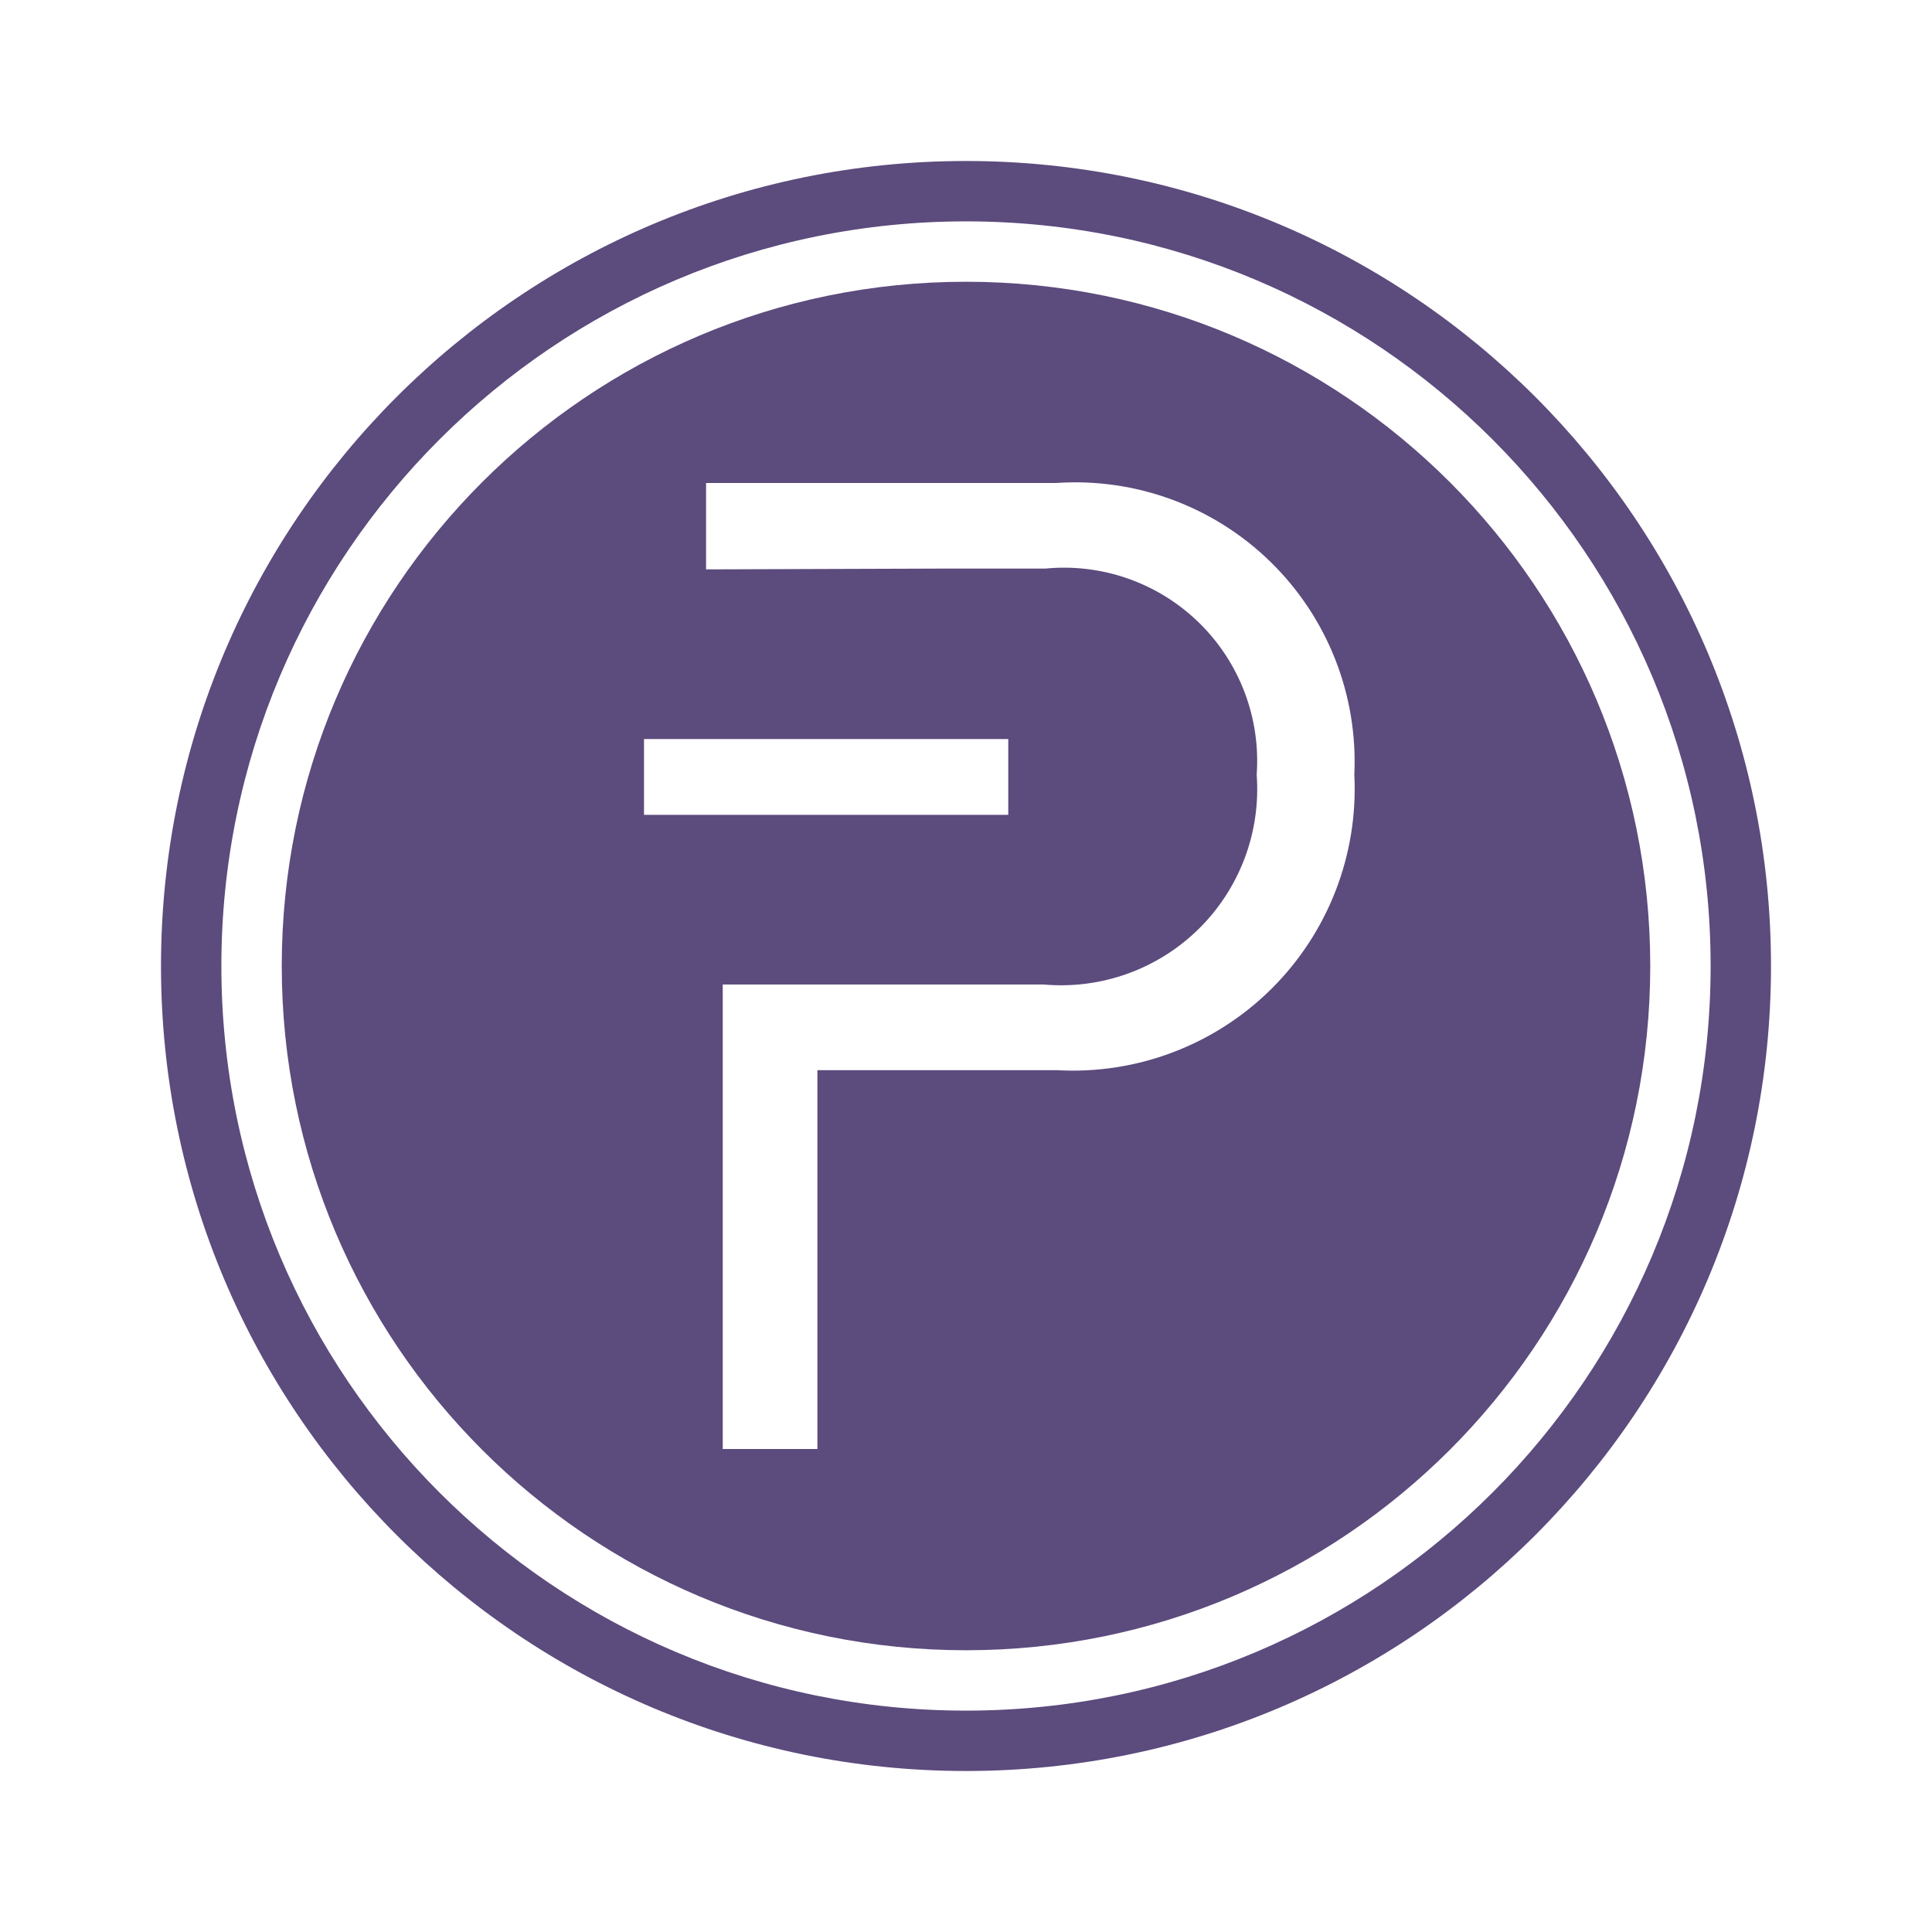
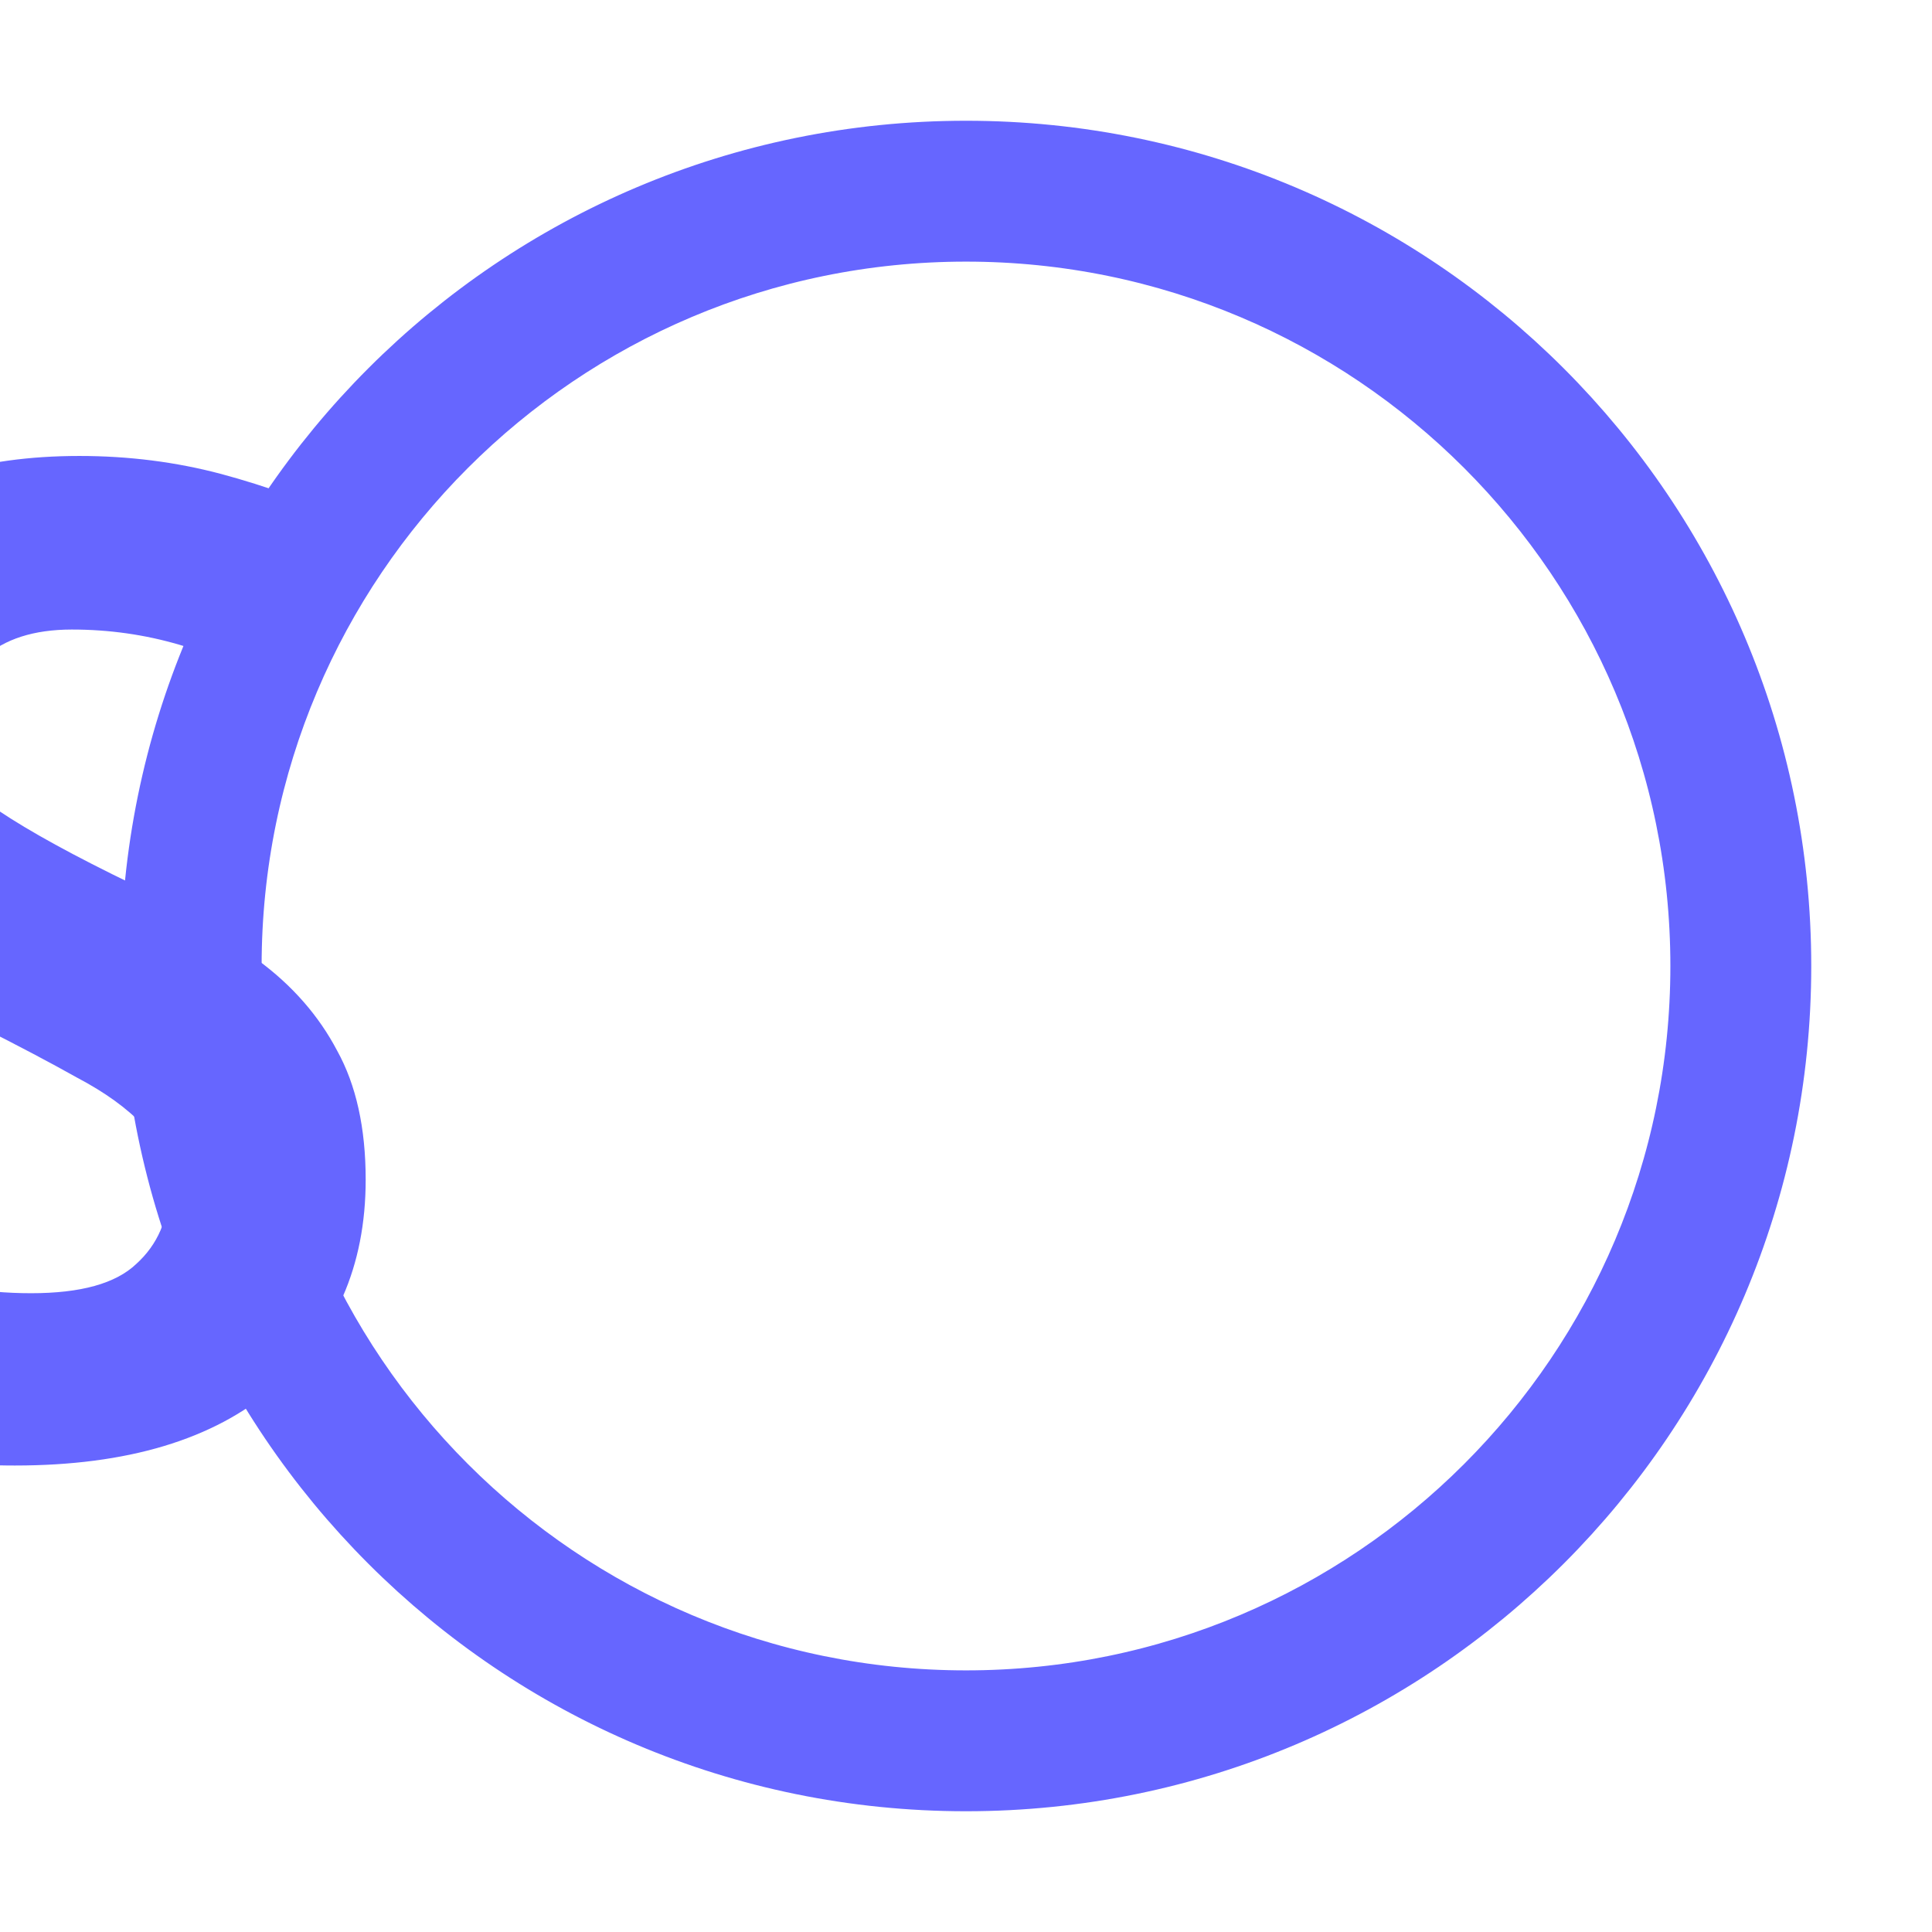
- <svg xmlns="http://www.w3.org/2000/svg" id="ic_piv" width="24" height="24" viewBox="0 0 24 24">
-   <defs>
-     <style type="text/css">
+ <svg xmlns="http://www.w3.org/2000/svg" id="ic_piv" width="24" height="24" viewBox="0 0 24 24" version="1.1">
+   <defs id="defs4">
+     <style type="text/css" id="style2">
            .cls-1{fill:#5c4b7d}.cls-2{fill:none}
        </style>
  </defs>
  <g id="Group_8935" data-name="Group 8935">
-     <g id="Group_8934" data-name="Group 8934">
-       <path id="Path_18928" d="M12 2a10 10 0 1 0 10 10A10 10 0 0 0 12 2zm0 19.25A9.25 9.25 0 1 1 21.25 12 9.25 9.25 0 0 1 12 21.25z" class="cls-1" data-name="Path 18928" />
-       <path id="Path_18929" d="M12 3.5a8.5 8.5 0 1 0 8.5 8.5A8.5 8.5 0 0 0 12 3.5zM8 9.181h4.525v.941H8zm5.127 4.113h-2.973V18H8.978v-5.77h3.989a2.436 2.436 0 0 0 2.644-2.607 2.4 2.4 0 0 0-2.625-2.56h-1.242l-2.973.01V6h4.346a3.47 3.47 0 0 1 3.707 3.623 3.5 3.5 0 0 1-3.697 3.671z" class="cls-1" data-name="Path 18929" />
+     <g id="Group_8934" data-name="Group 8934" style="stroke:#6666ff;stroke-opacity:1">
+       <path id="Path_18928" d="M12 2a10 10 0 1 0 10 10A10 10 0 0 0 12 2zm0 19.25A9.25 9.25 0 1 1 21.25 12 9.25 9.25 0 0 1 12 21.25z" class="cls-1" data-name="Path 18928" style="stroke:#6666ff;stroke-opacity:1" />
    </g>
+     <text xml:space="preserve" style="font-style:normal;font-variant:normal;font-weight:bold;font-stretch:normal;font-size:16.828px;line-height:1.25;font-family:Arial;-inkscape-font-specification:'Arial Bold';text-align:center;text-anchor:middle;opacity:1;fill:#6666ff;fill-opacity:1;stroke:none;stroke-width:16.369;stroke-miterlimit:4;stroke-dasharray:none;stroke-opacity:1" x="12.342" y="17.769" id="text1060" transform="scale(0.9855099,1.014703)">
+       <tspan id="tspan1058" x="12.342" y="17.769" style="font-style:normal;font-variant:normal;font-weight:bold;font-stretch:normal;font-family:Montserrat;-inkscape-font-specification:'Montserrat Bold';fill:#6666ff;fill-opacity:1;stroke-width:16.369">S</tspan>
+     </text>
  </g>
  <path id="Rectangle_4543" d="M0 0h24v24H0z" class="cls-2" data-name="Rectangle 4543" />
</svg>
